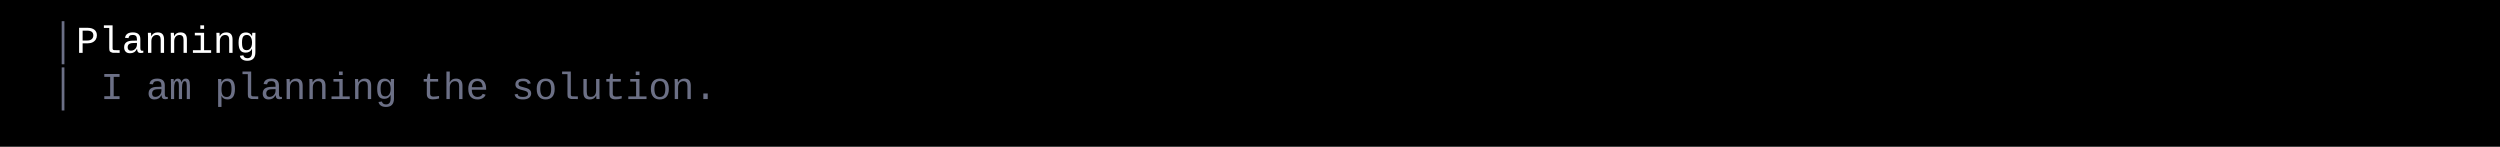
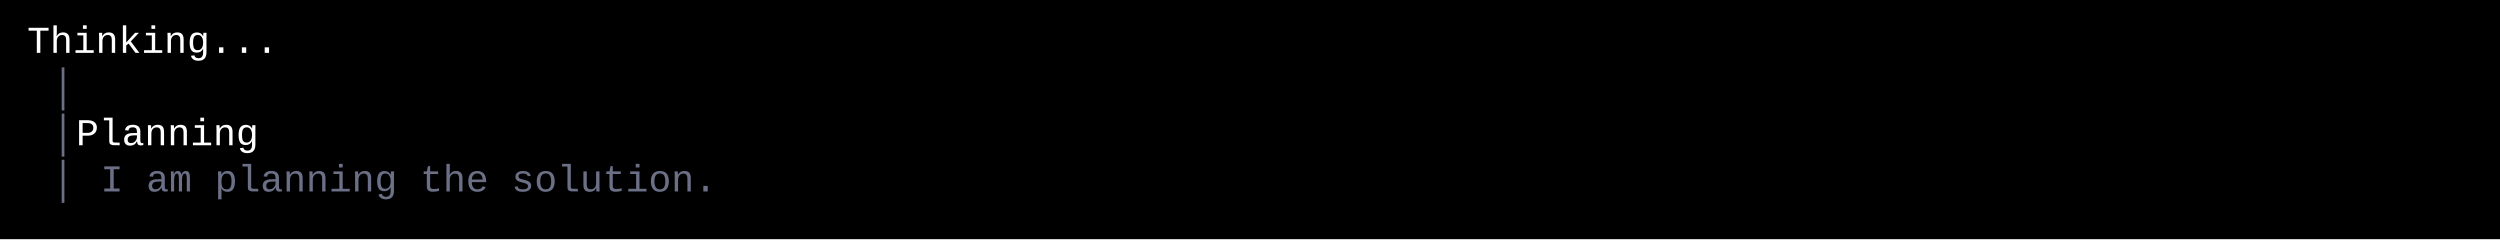
- <svg xmlns="http://www.w3.org/2000/svg" width="920" height="54" viewBox="0 0 920 54">
+ <svg xmlns="http://www.w3.org/2000/svg" width="920" height="88" viewBox="0 0 920 88">
  <style>
    text { font-family: Consolas, "Courier New", monospace; font-size: 14px; dominant-baseline: text-before-edge; white-space: pre; }
  </style>
-   <rect width="920" height="54" fill="#000000" />
+   <rect width="920" height="88" fill="#000000" />
  <g transform="translate(10, 10)">
-     <text x="9" y="2" fill="#6c7086" textLength="9" lengthAdjust="spacingAndGlyphs">│</text>
-     <text x="18" y="2" fill="#ffffff" textLength="882" lengthAdjust="spacingAndGlyphs"> Planning                                                                                         </text>
+     <text x="0" y="2" fill="#ffffff" textLength="900" lengthAdjust="spacingAndGlyphs"> Thinking...                                                                                        </text>
    <text x="9" y="19" fill="#6c7086" textLength="9" lengthAdjust="spacingAndGlyphs">│</text>
-     <text x="27" y="19" fill="#6c7086" textLength="243" lengthAdjust="spacingAndGlyphs">I am planning the solution.</text>
+     <text x="9" y="36" fill="#6c7086" textLength="9" lengthAdjust="spacingAndGlyphs">│</text>
+     <text x="18" y="36" fill="#ffffff" textLength="882" lengthAdjust="spacingAndGlyphs"> Planning                                                                                         </text>
+     <text x="9" y="53" fill="#6c7086" textLength="9" lengthAdjust="spacingAndGlyphs">│</text>
+     <text x="27" y="53" fill="#6c7086" textLength="243" lengthAdjust="spacingAndGlyphs">I am planning the solution.</text>
  </g>
</svg>
